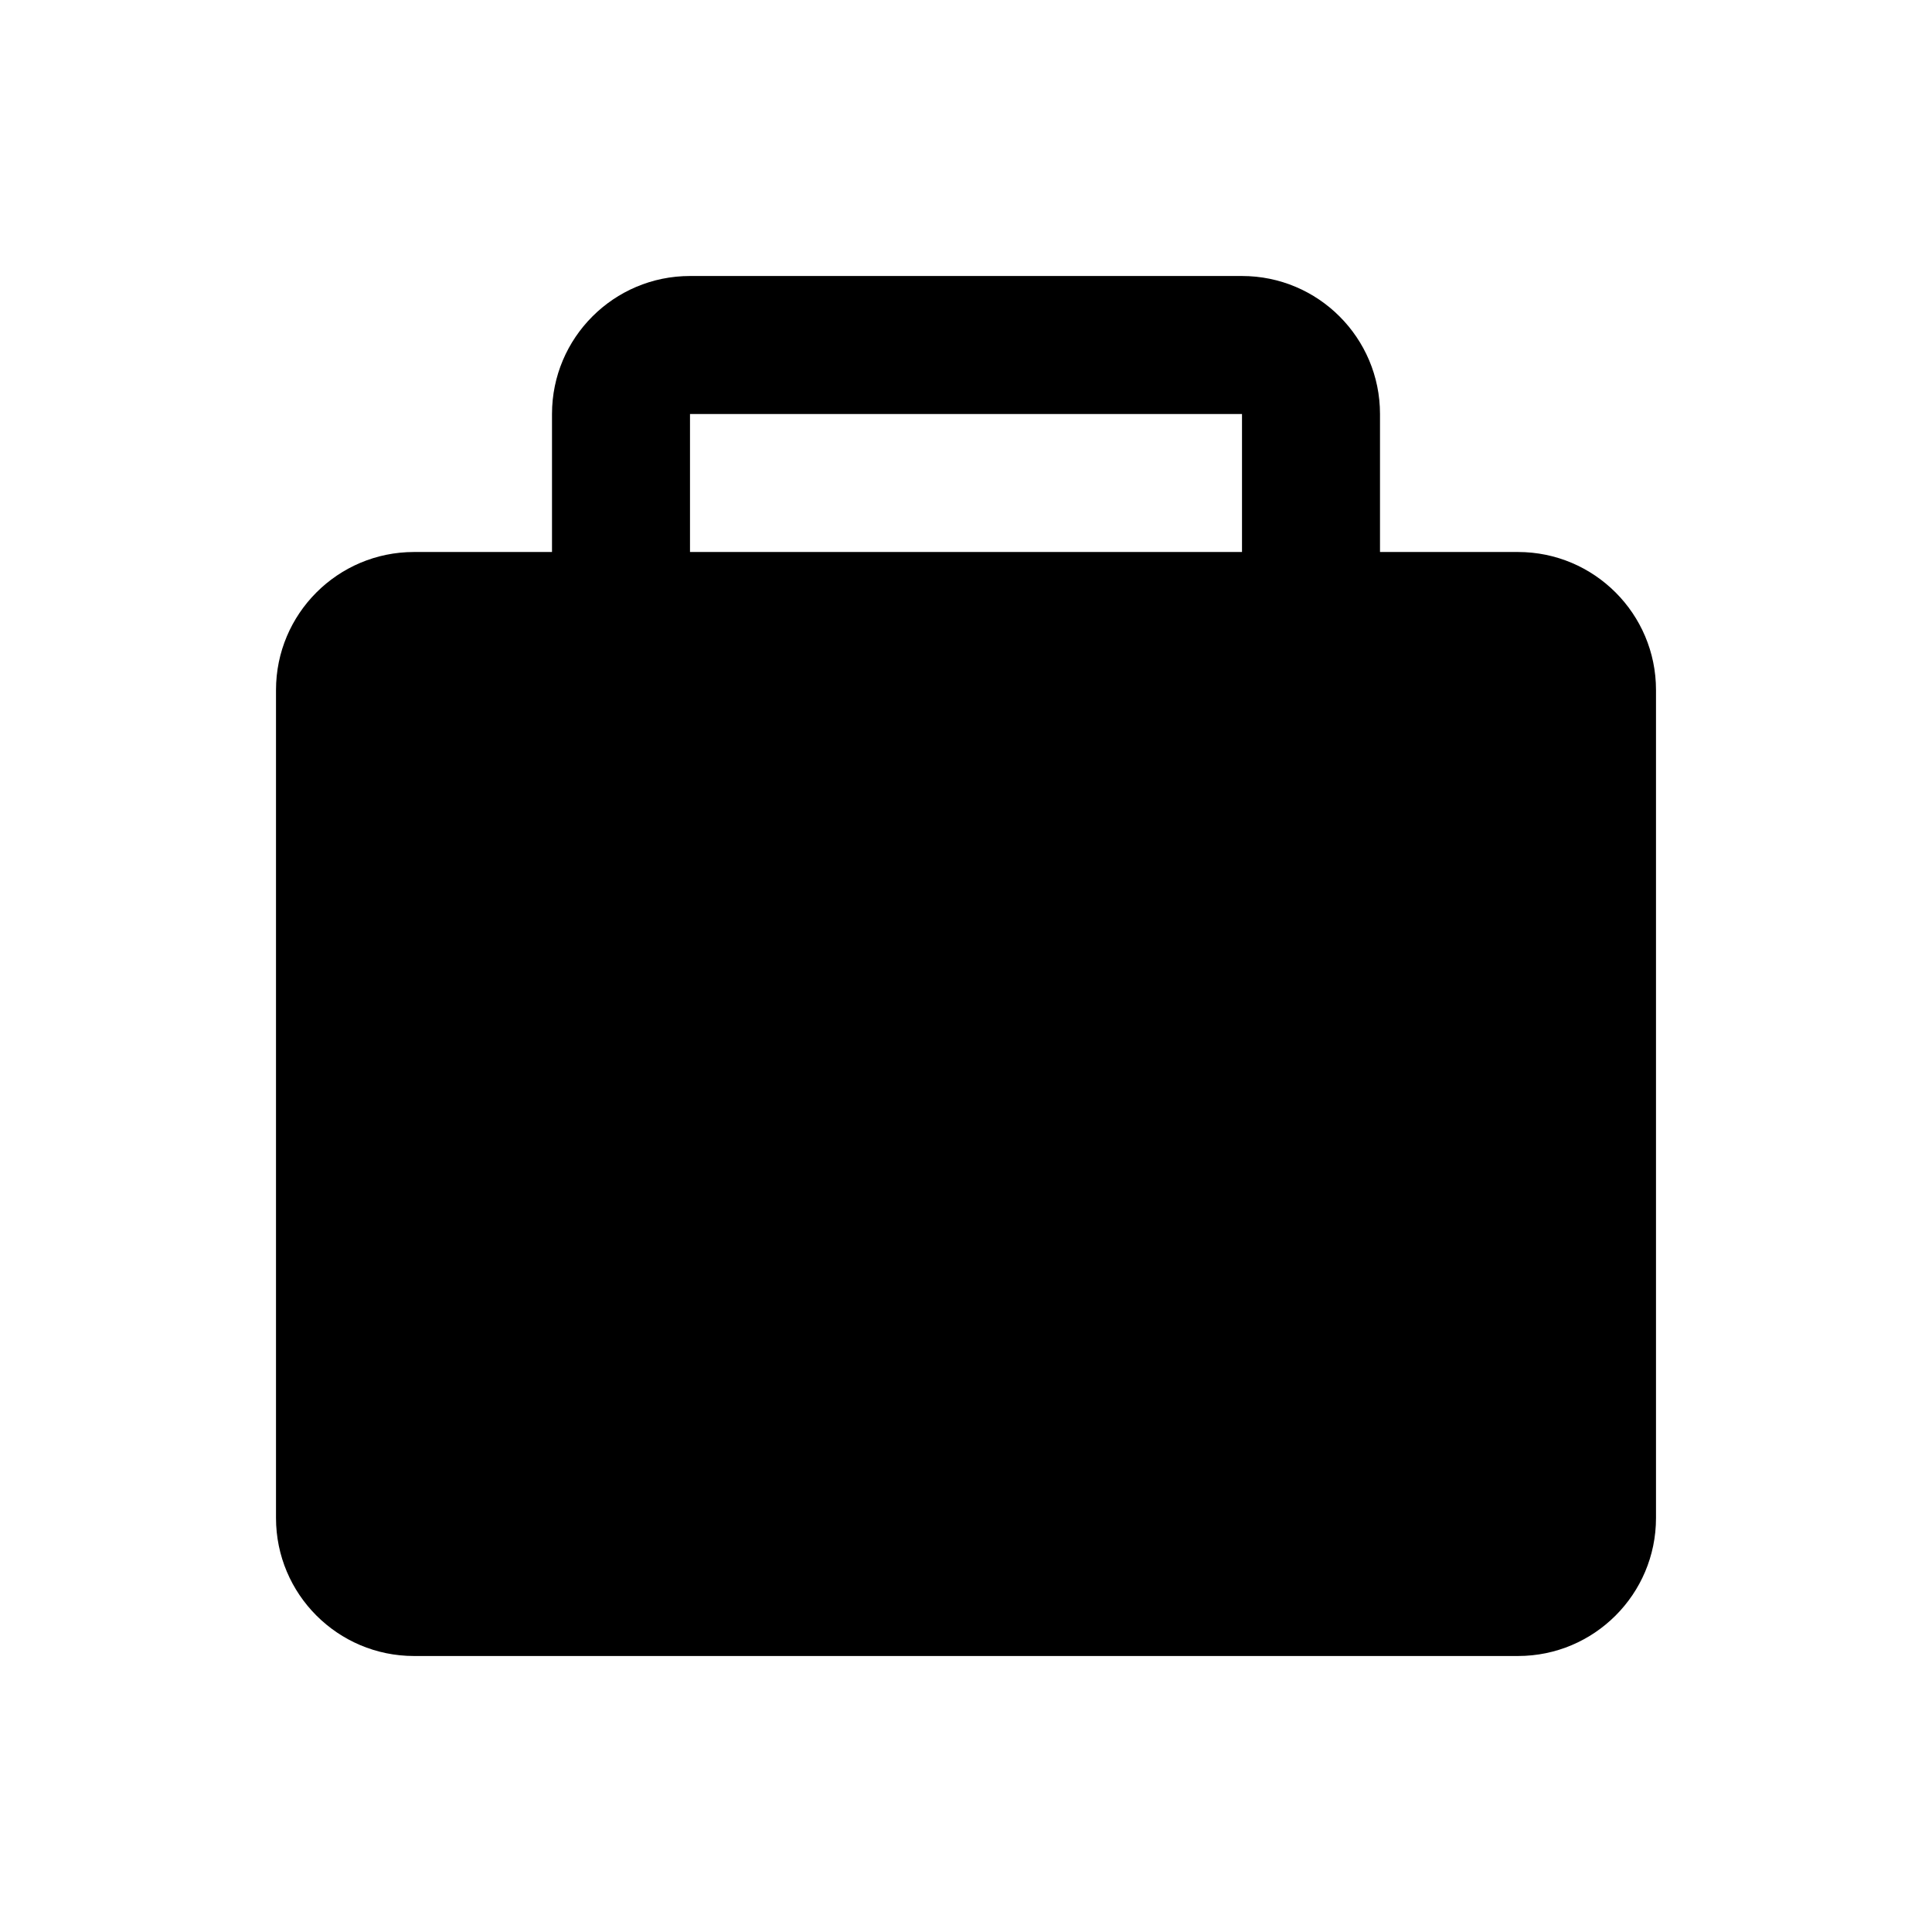
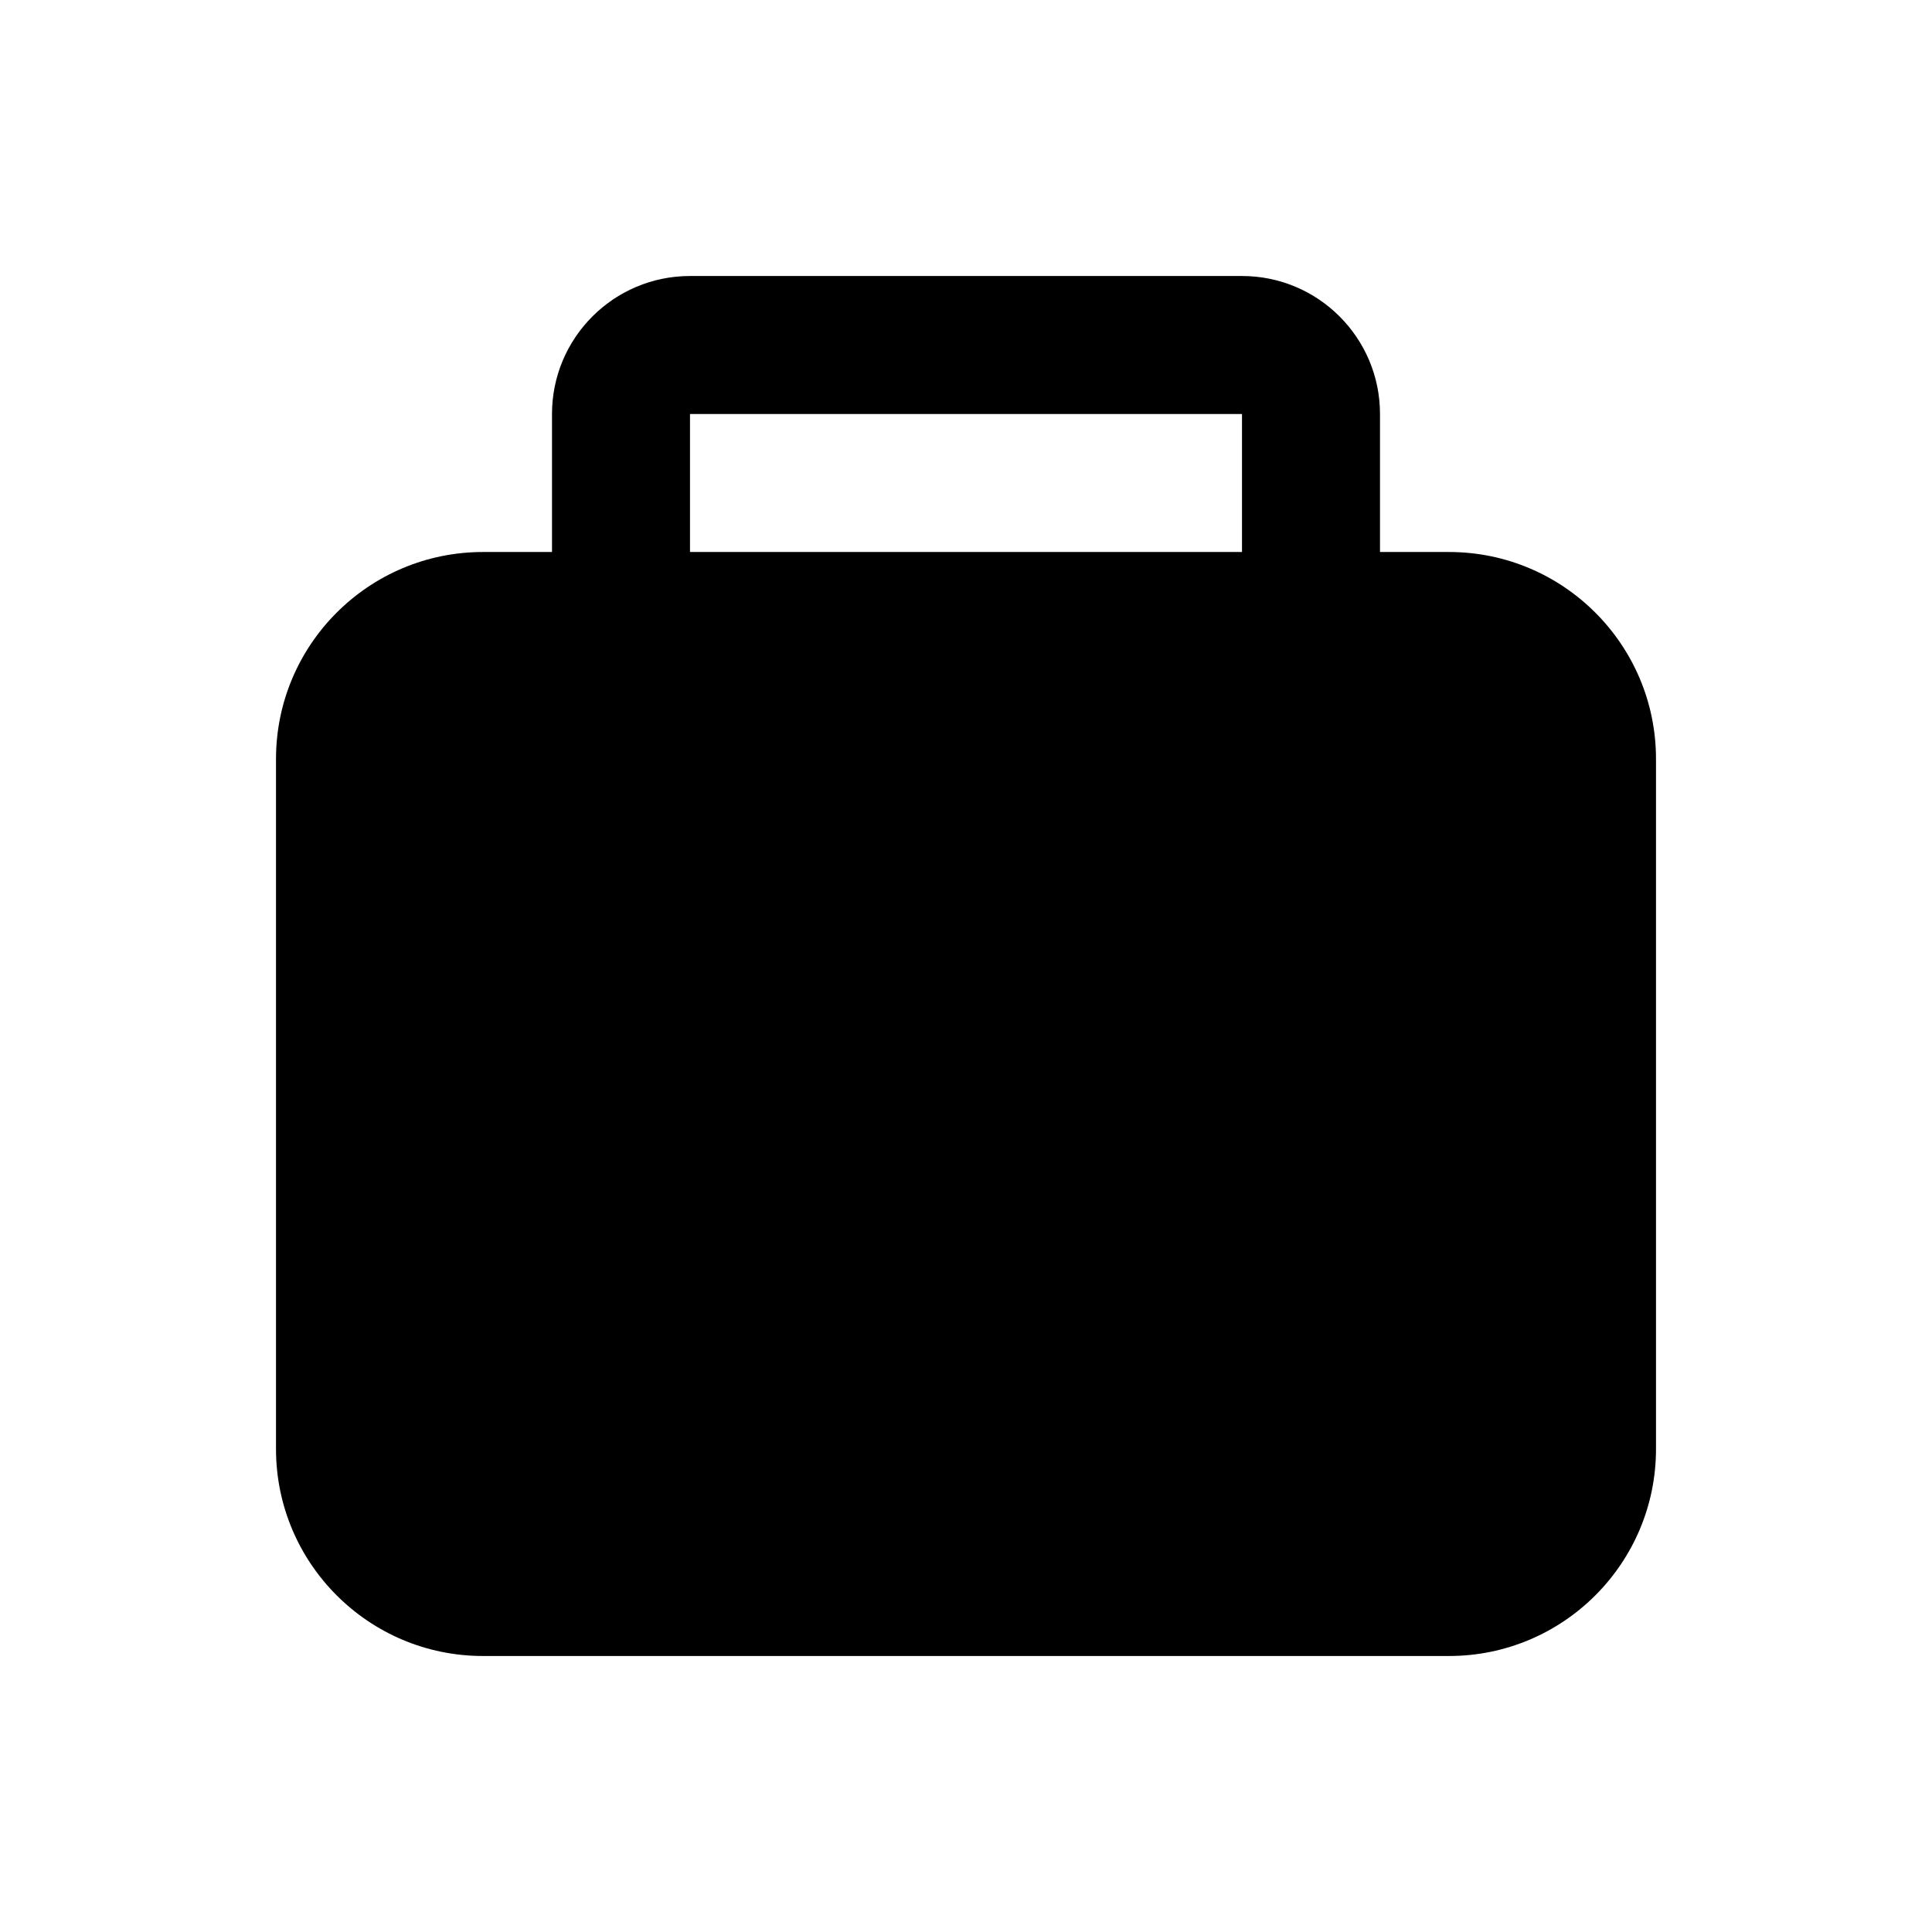
<svg xmlns="http://www.w3.org/2000/svg" width="14" height="14" viewBox="0 0 14 14" fill="none">
-   <path fill-rule="evenodd" clip-rule="evenodd" d="M4 3C4 2.448 4.448 2 5 2H9C9.552 2 10 2.448 10 3V4H11C11.552 4 12 4.448 12 5V11C12 11.552 11.552 12 11 12H3C2.448 12 2 11.552 2 11V5C2 4.448 2.448 4 3 4H4V3ZM9 3H5V4H9V3Z" fill="black" />
+   <path fill-rule="evenodd" clip-rule="evenodd" d="M4 3C4 2.448 4.448 2 5 2H9C9.552 2 10 2.448 10 3V4H10.5C11.328 4 12 4.672 12 5.5V10.5C12 11.328 11.328 12 10.5 12H3.5C2.672 12 2 11.328 2 10.5V5.5C2 4.672 2.672 4 3.5 4H4V3ZM9 4H5V3H9V4Z" fill="black" />
</svg>
